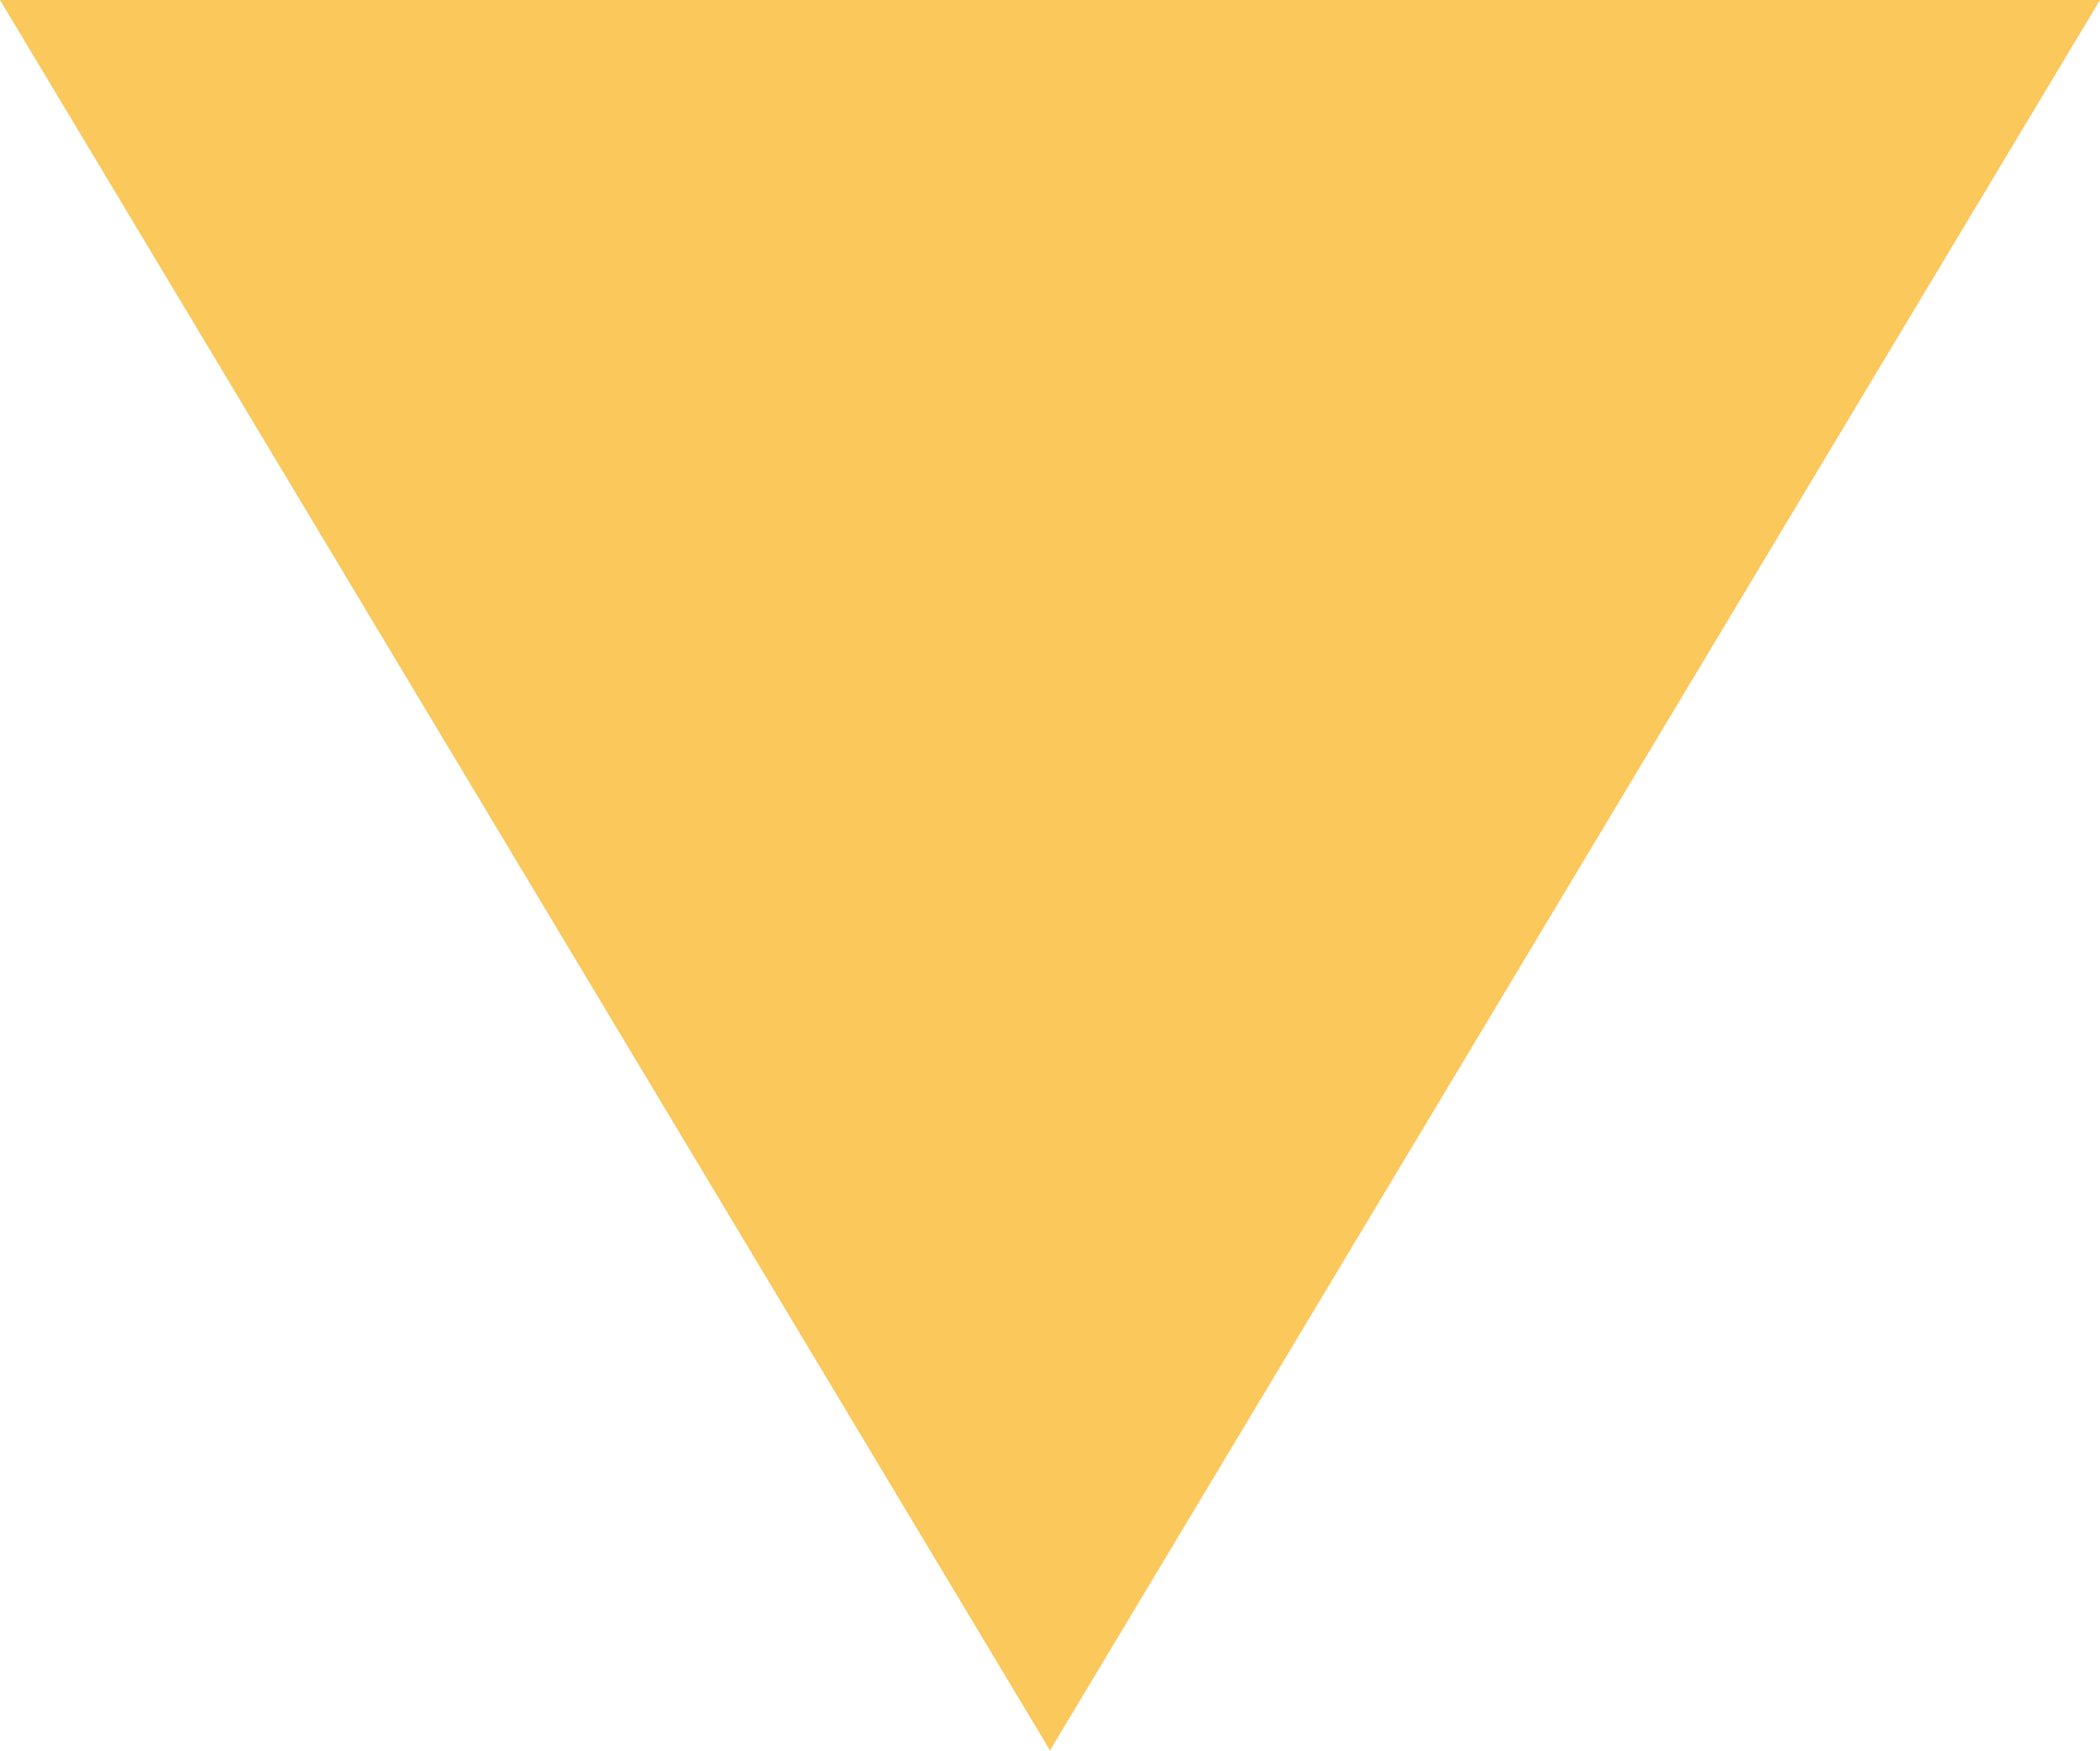
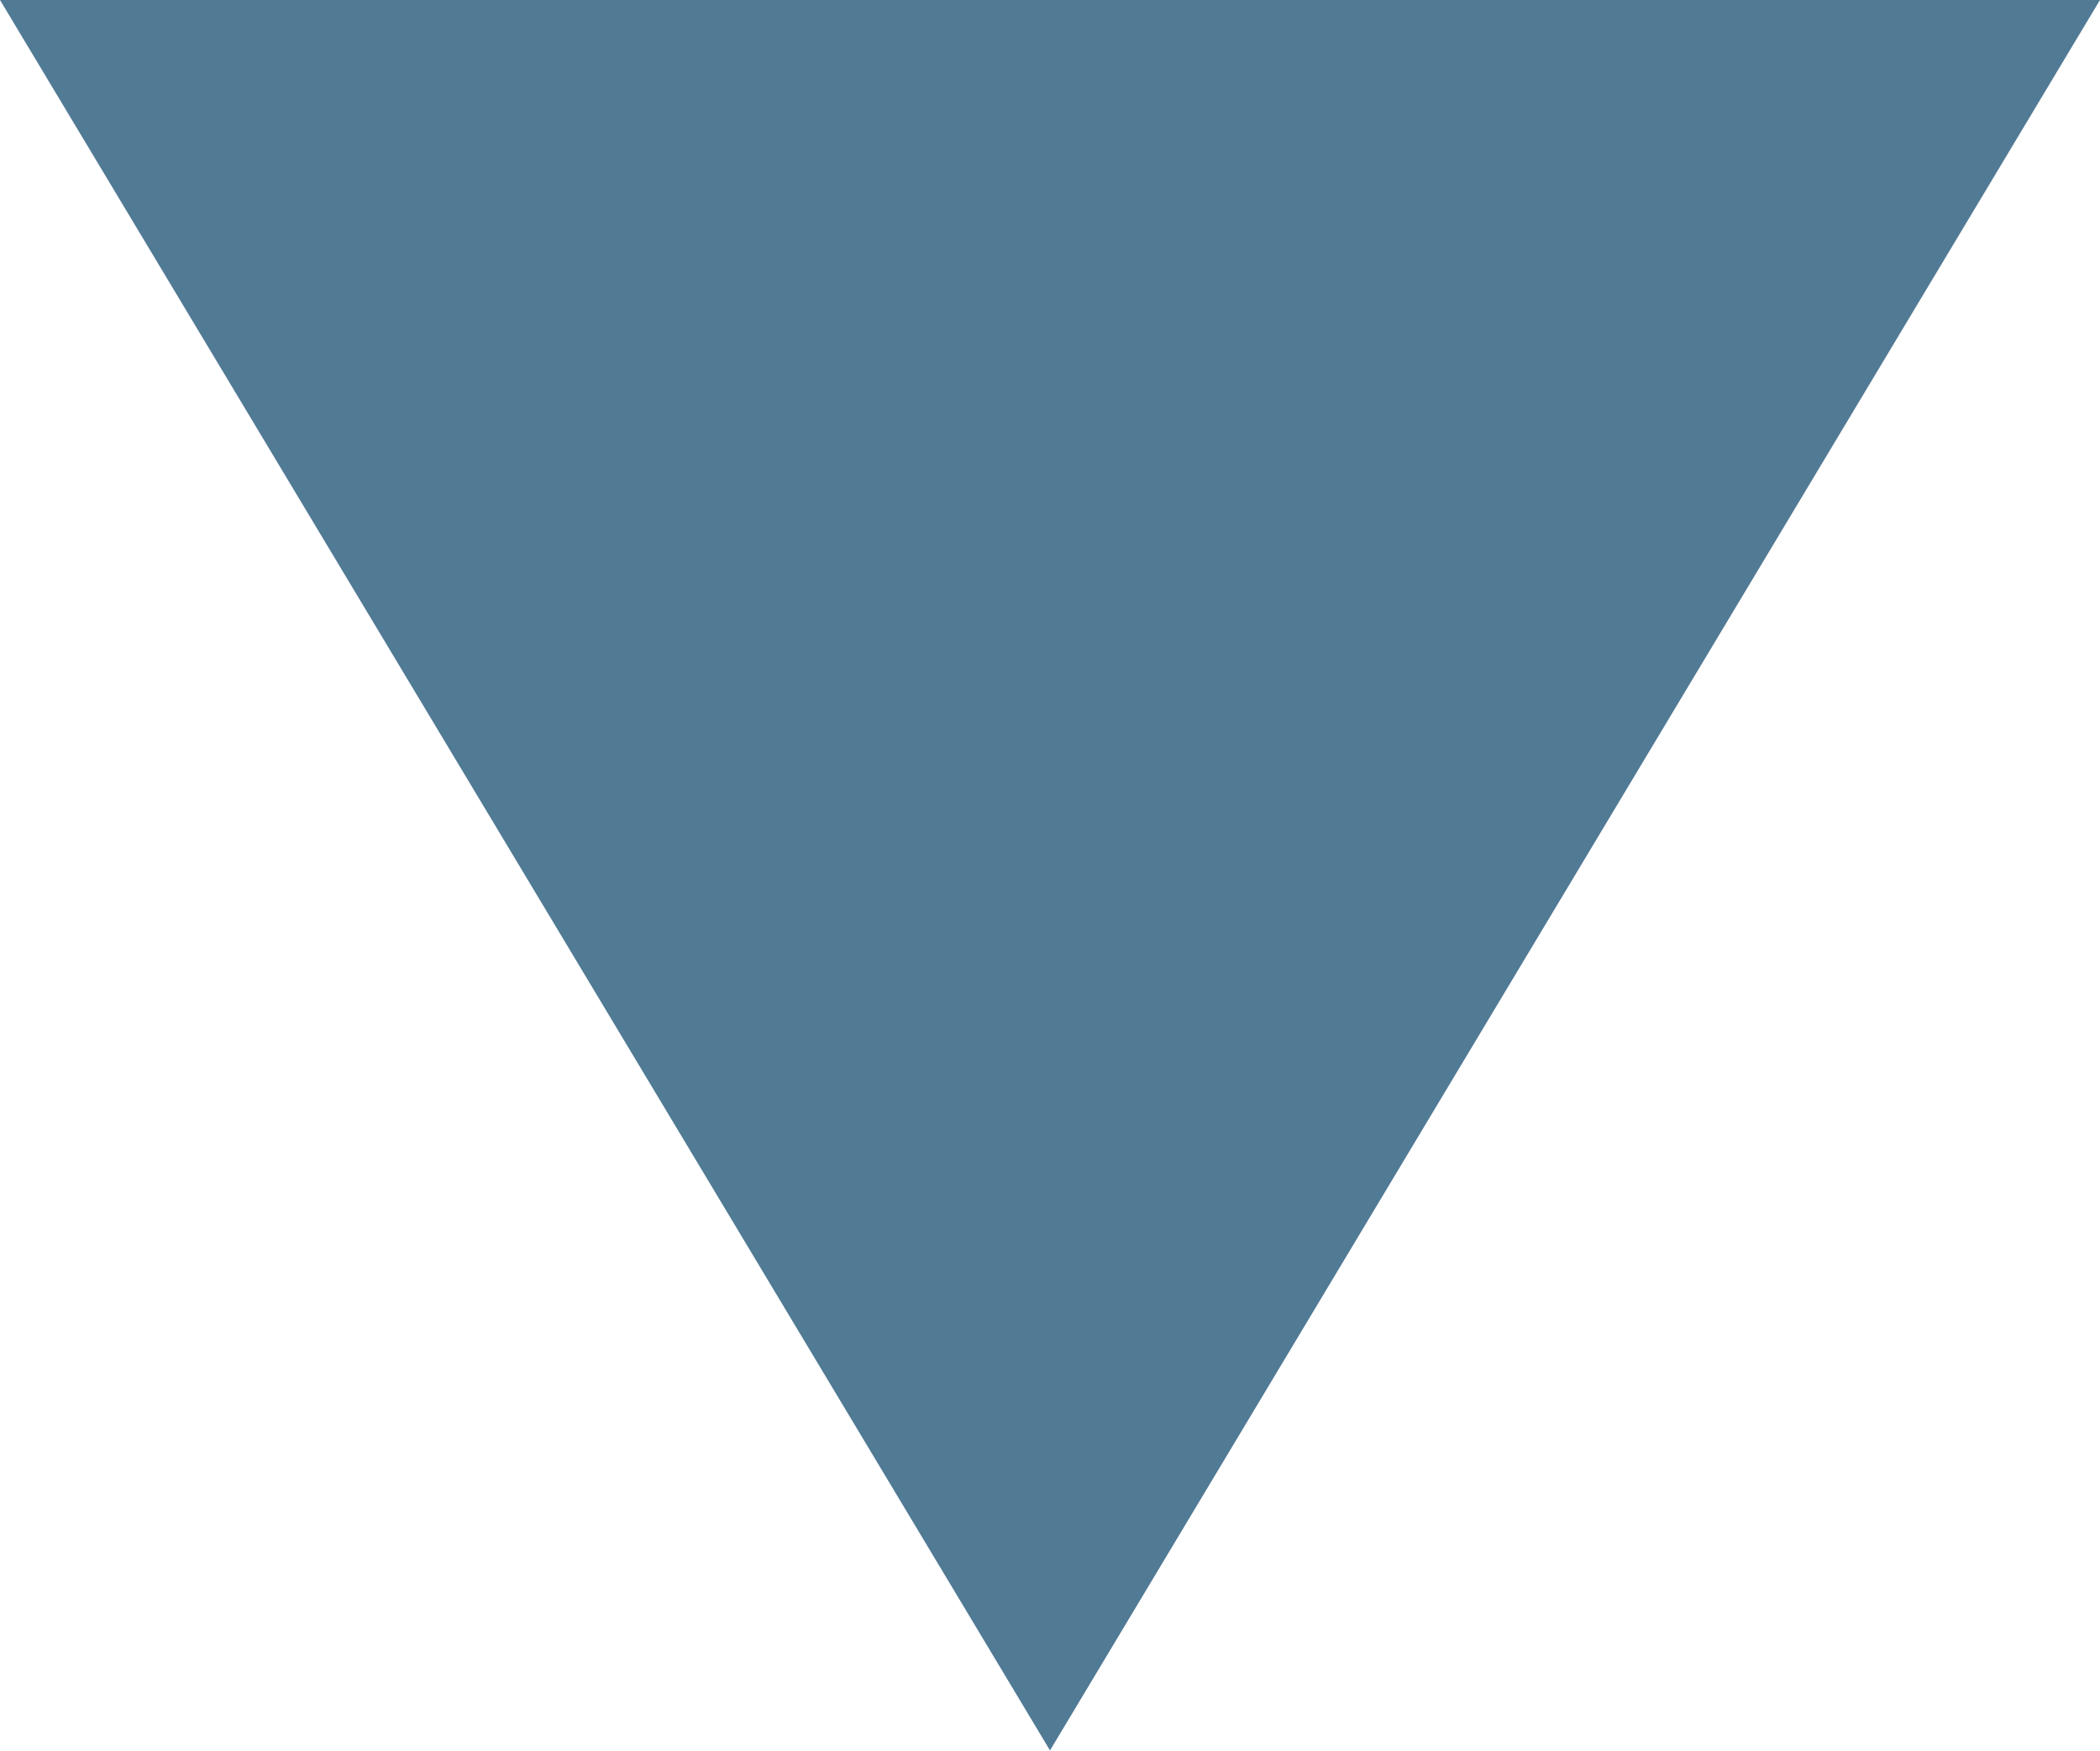
<svg xmlns="http://www.w3.org/2000/svg" width="6" height="5" viewBox="0 0 6 5">
-   <path id="Polygon_9" data-name="Polygon 9" d="M3,0,6,5H0Z" transform="translate(6 5) rotate(180)" fill="#fac85b" />
+   <path id="Polygon_9" data-name="Polygon 9" d="M3,0,6,5H0Z" transform="translate(6 5) rotate(180)" fill="#517a95" />
</svg>
